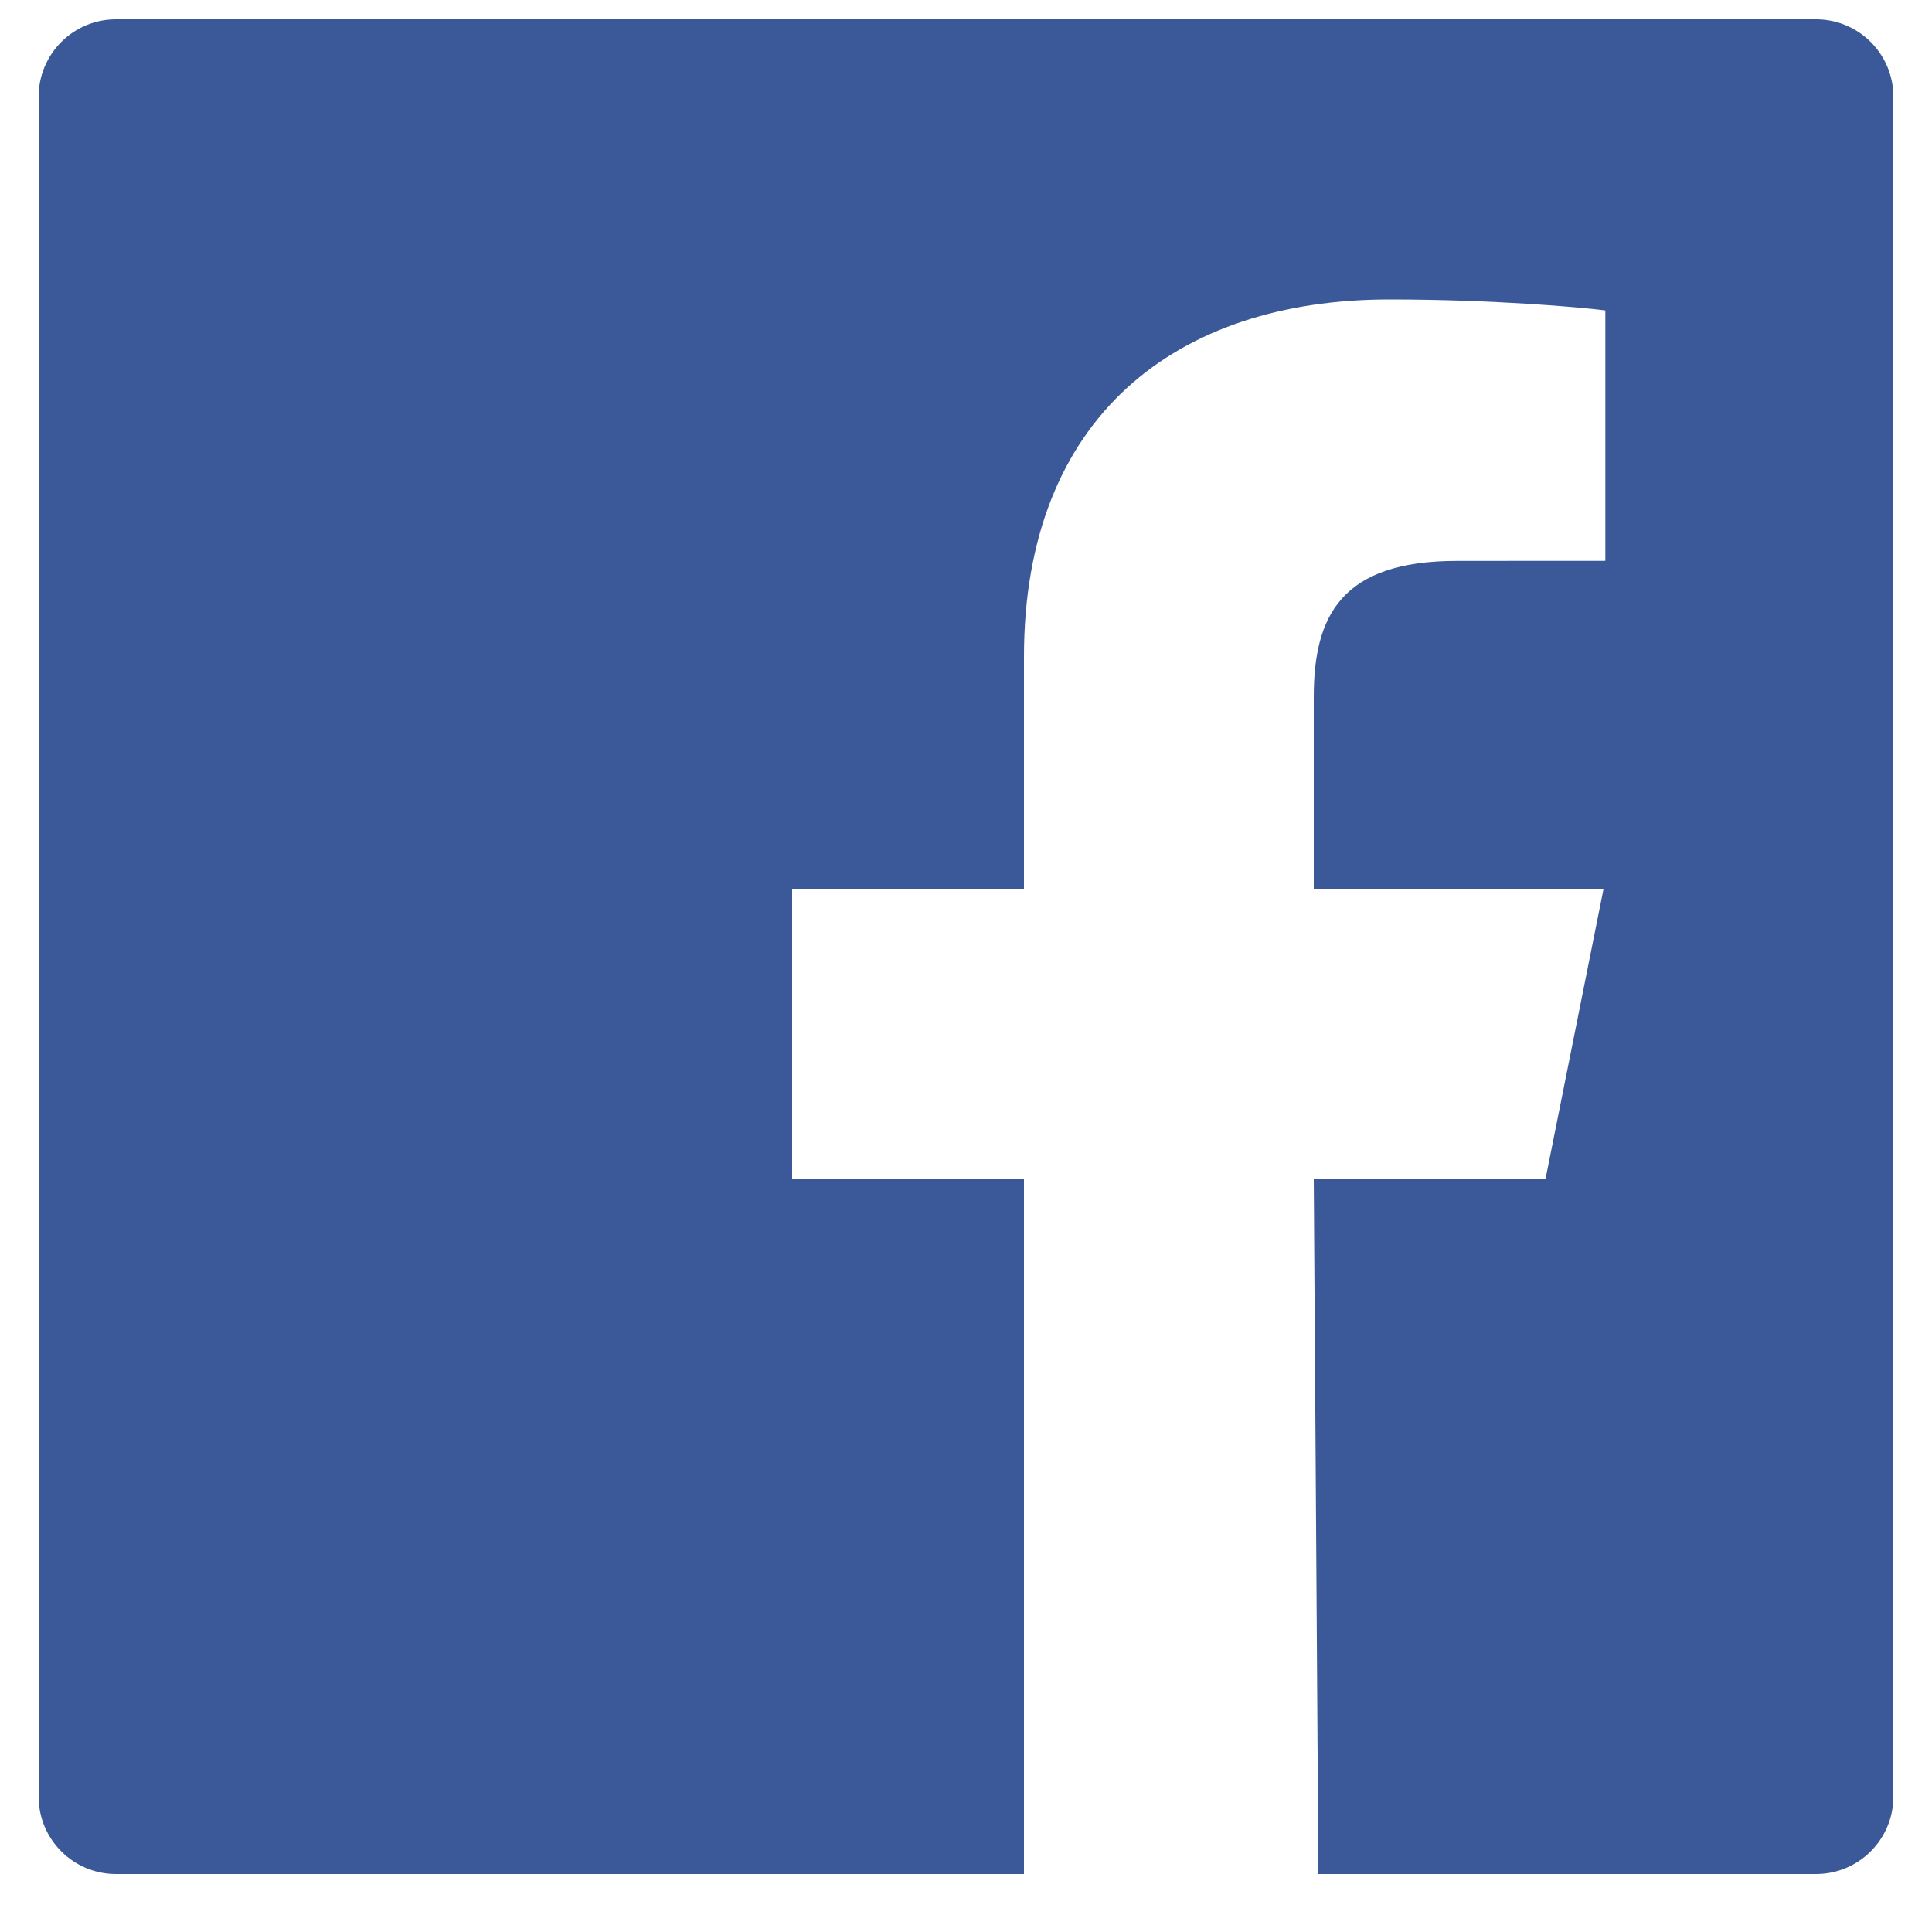
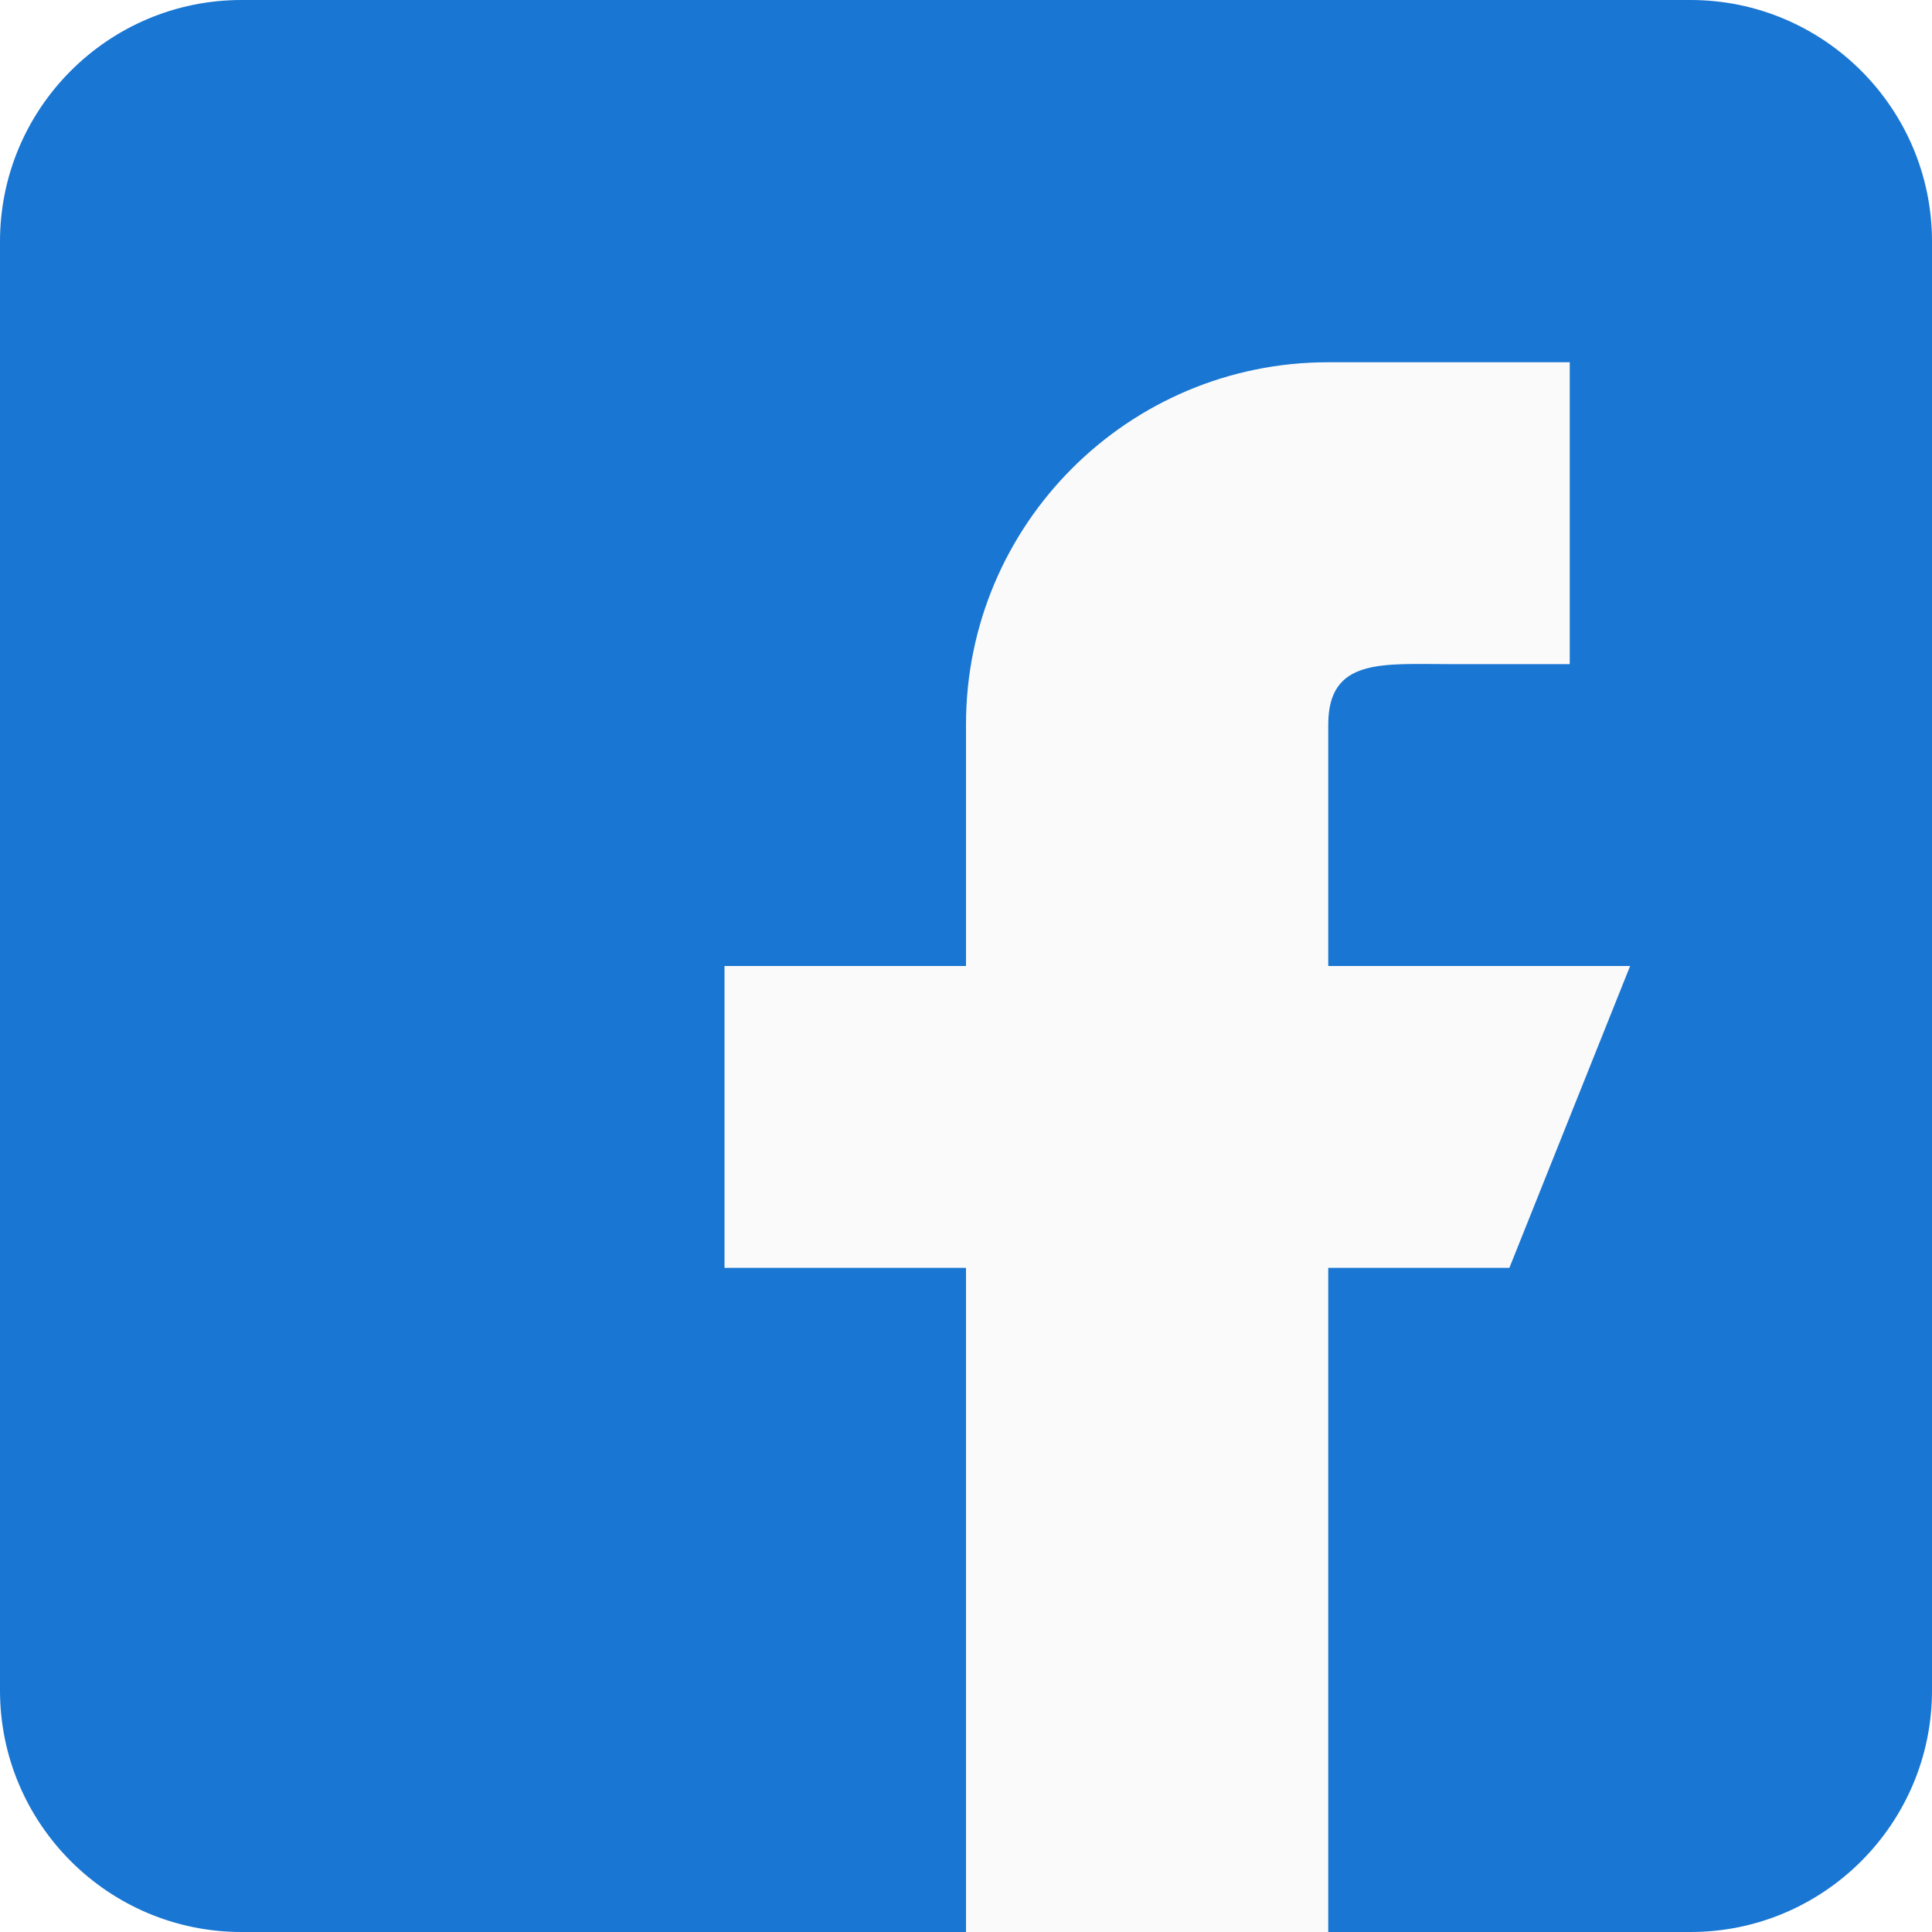
- <svg xmlns="http://www.w3.org/2000/svg" width="25" height="25" viewBox="0 0 25 25" fill="none">
-   <path fill-rule="evenodd" clip-rule="evenodd" d="M23.5 0.25H1.5C0.948 0.25 0.5 0.698 0.5 1.25V23.25C0.5 23.802 0.948 24.25 1.5 24.25H13.25V15.25H10.25V11.5H13.25V8.5C13.25 5.4 15.213 3.875 17.978 3.875C19.302 3.875 20.441 3.974 20.773 4.017V7.257L18.855 7.258C17.351 7.258 17 7.973 17 9.021V11.5H20.75L20 15.25H17L17.06 24.25H23.5C24.052 24.25 24.5 23.802 24.5 23.25V1.25C24.5 0.698 24.052 0.25 23.5 0.25Z" fill="#3B5998" />
+ <svg xmlns="http://www.w3.org/2000/svg" viewBox="0 0 16 16" id="facebook">
+   <path fill="#1976D2" d="M14 0H2C.897 0 0 .897 0 2v12c0 1.103.897 2 2 2h12c1.103 0 2-.897 2-2V2c0-1.103-.897-2-2-2z" />
+   <path fill="#FAFAFA" fill-rule="evenodd" d="M13.5 8H11V6c0-.552.448-.5 1-.5h1V3h-2a3 3 0 0 0-3 3v2H6v2.5h2V16h3v-5.5h1.5l1-2.5z" clip-rule="evenodd" />
</svg>
